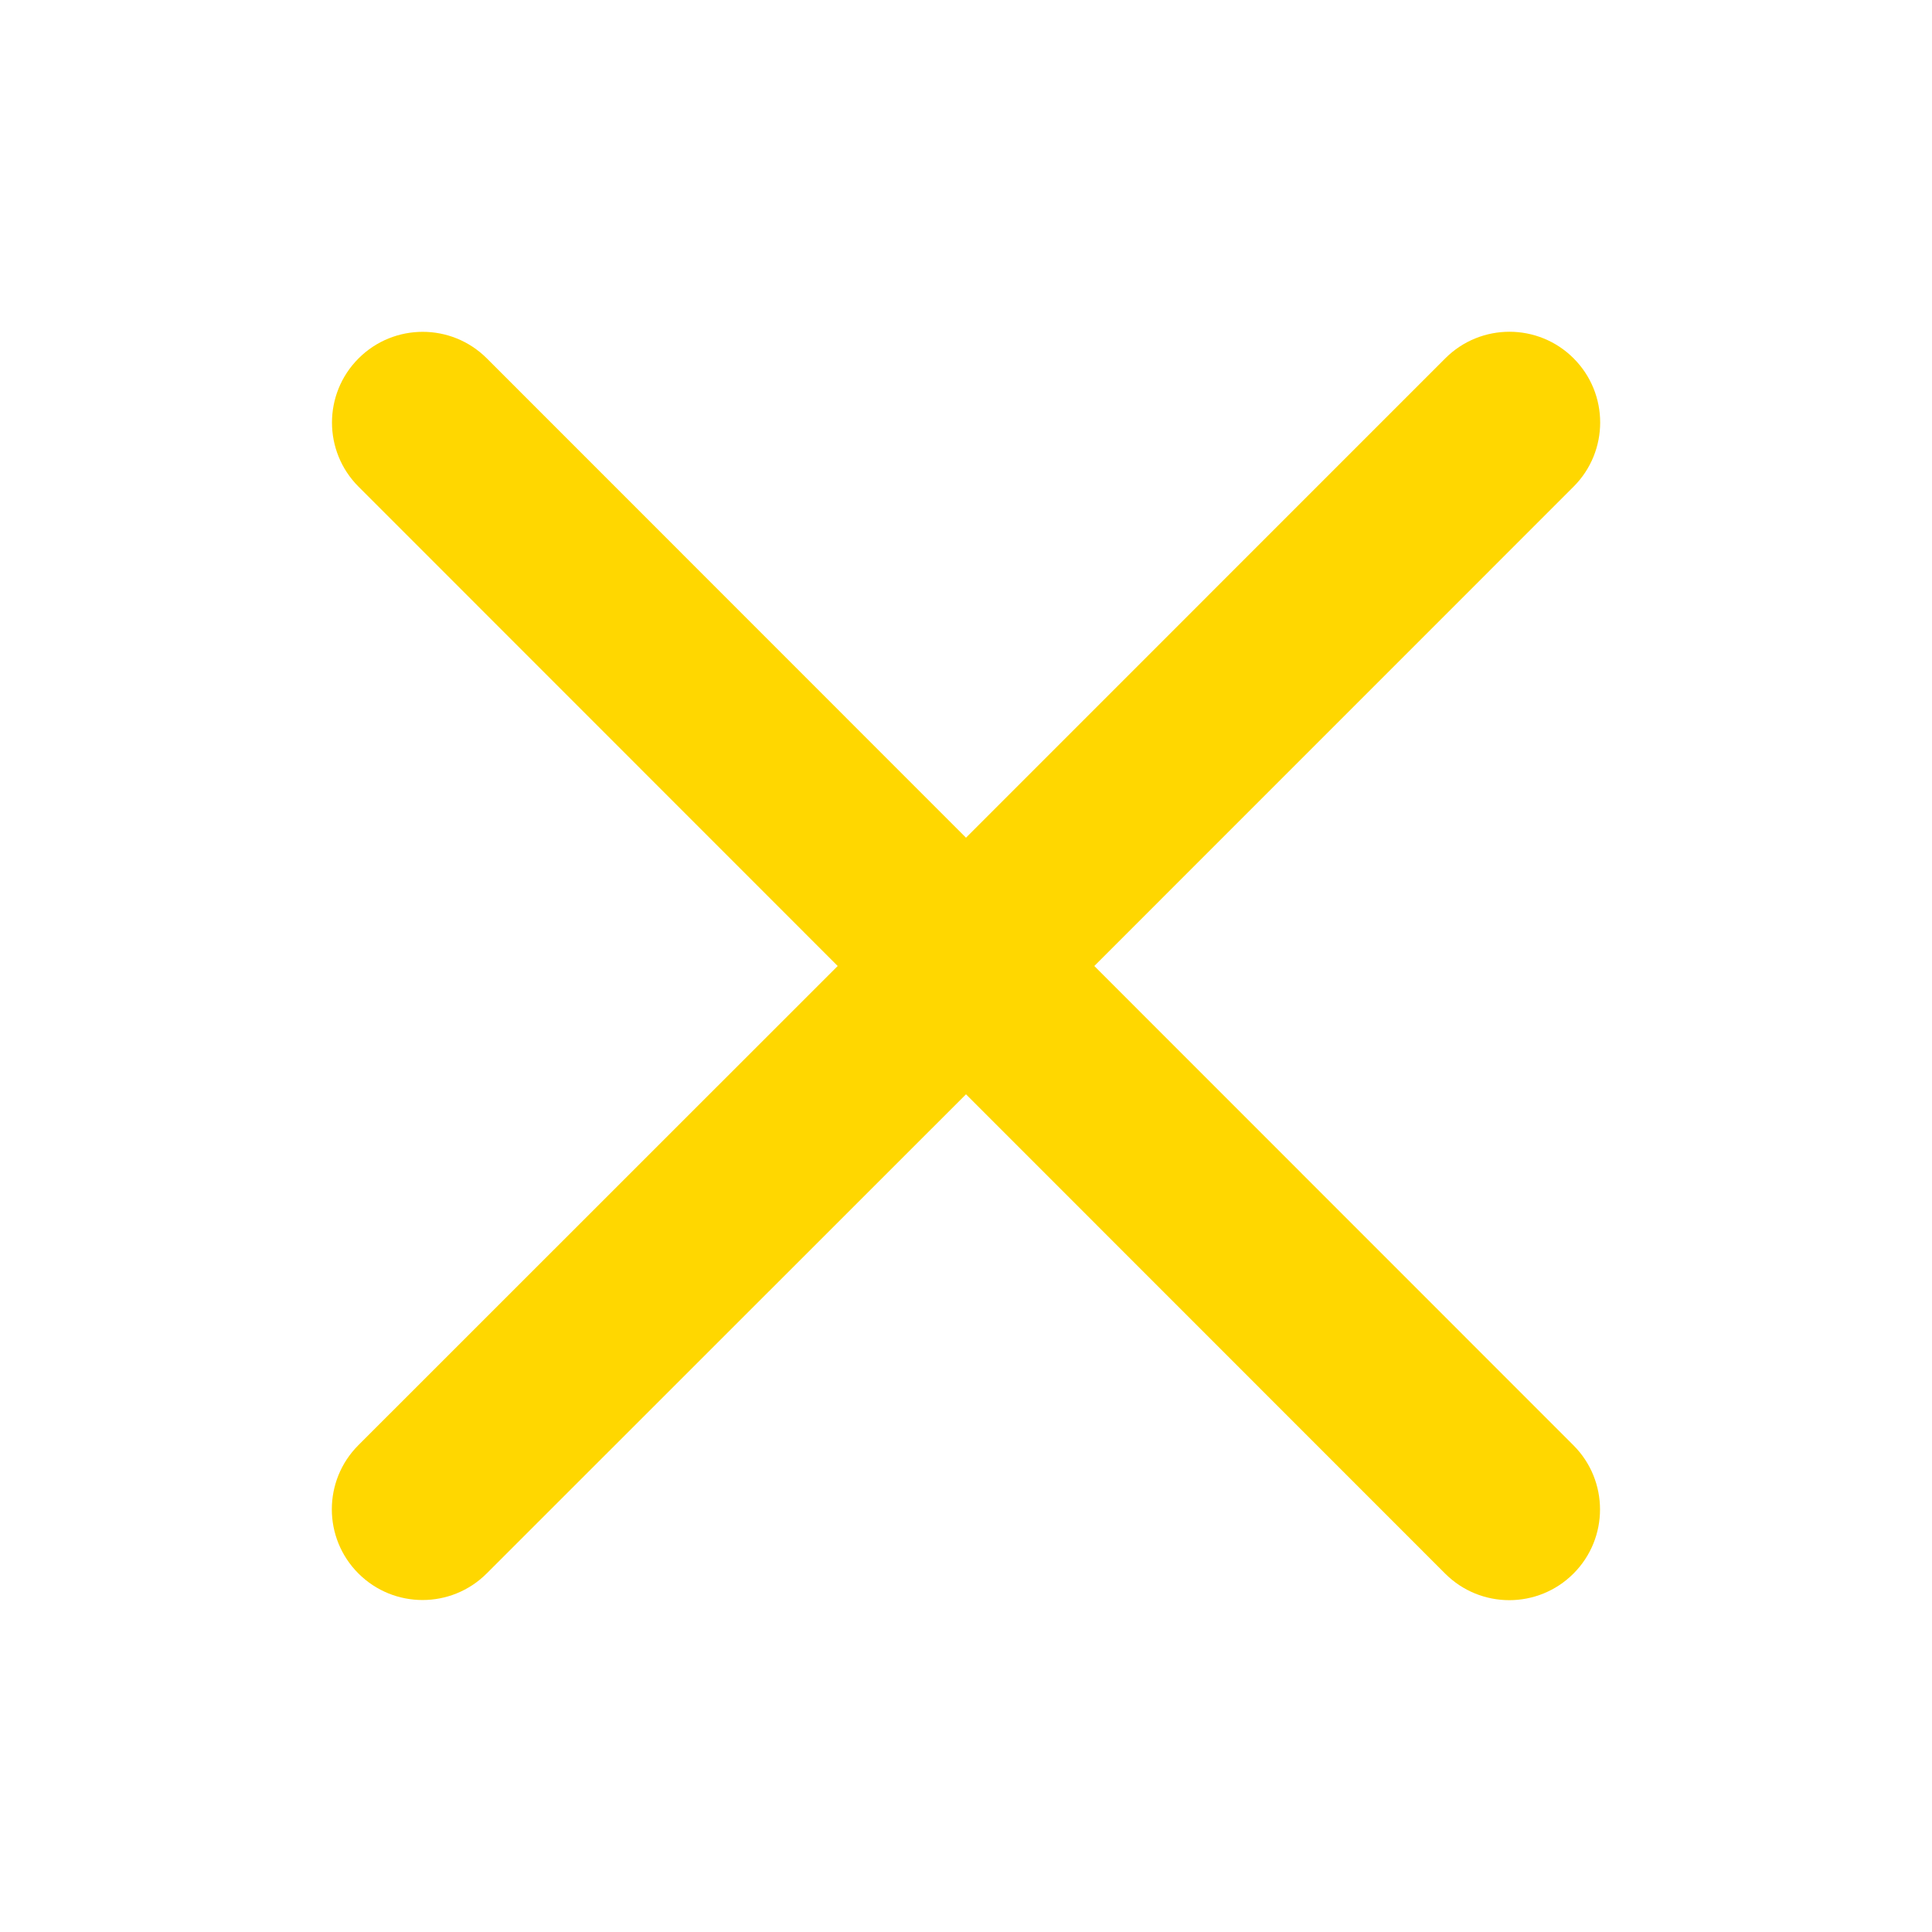
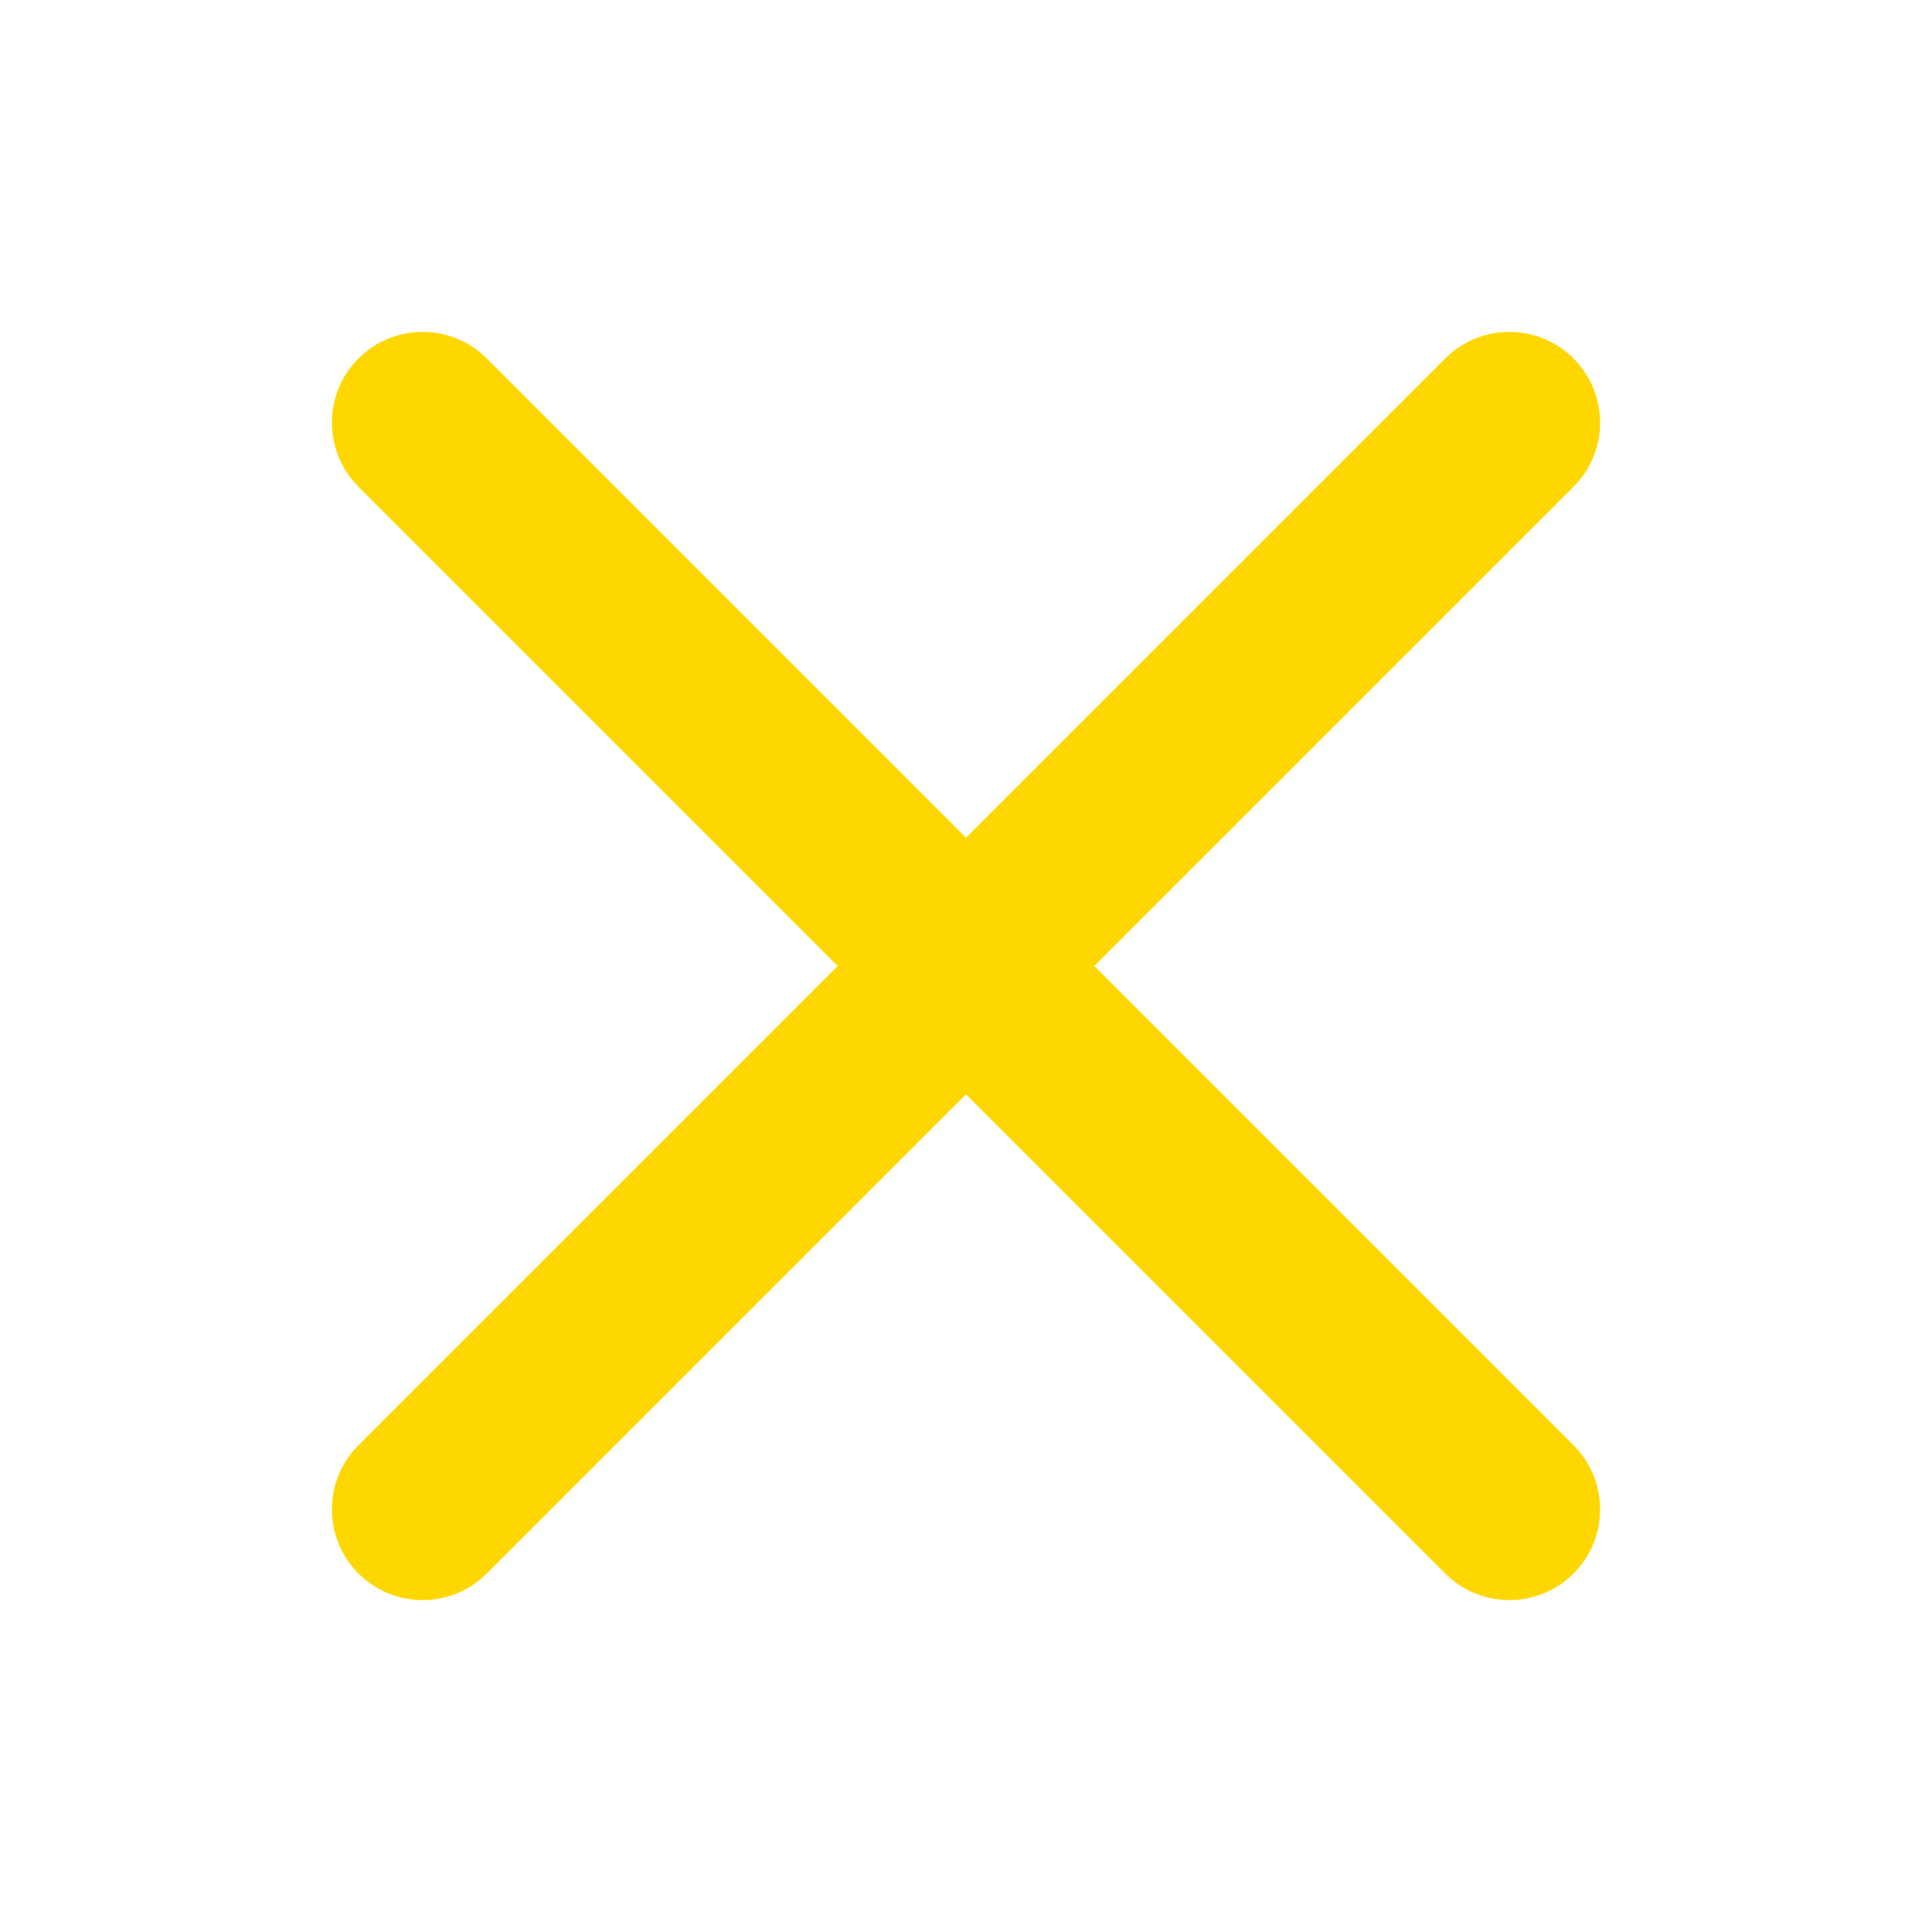
<svg xmlns="http://www.w3.org/2000/svg" width="25" height="25" viewBox="0 0 256 256">
-   <path fill="gold" d="M208.49 191.51a12 12 0 0 1-17       17L128 145l-63.51 63.49a12 12 0 0 1-17-17L111 128L47.51 64.49a12 12 0 0 1       17-17L128 111l63.51-63.52a12 12 0 0 1 17 17L145 128Z" />
+   <path fill="gold" d="M 208.5 191.5 a 12 12 0 0 1 -17 17 L 128 145 l -63.5 63.5 a 12 12 0 0 1 -17 -17 L 111 128 L 47.5 64.5 a 12 12 0 0 1 17 -17 L 128 111 l 63.5 -63.5 a 12 12 0 0 1 17 17 L 145 128 Z" />
</svg>
